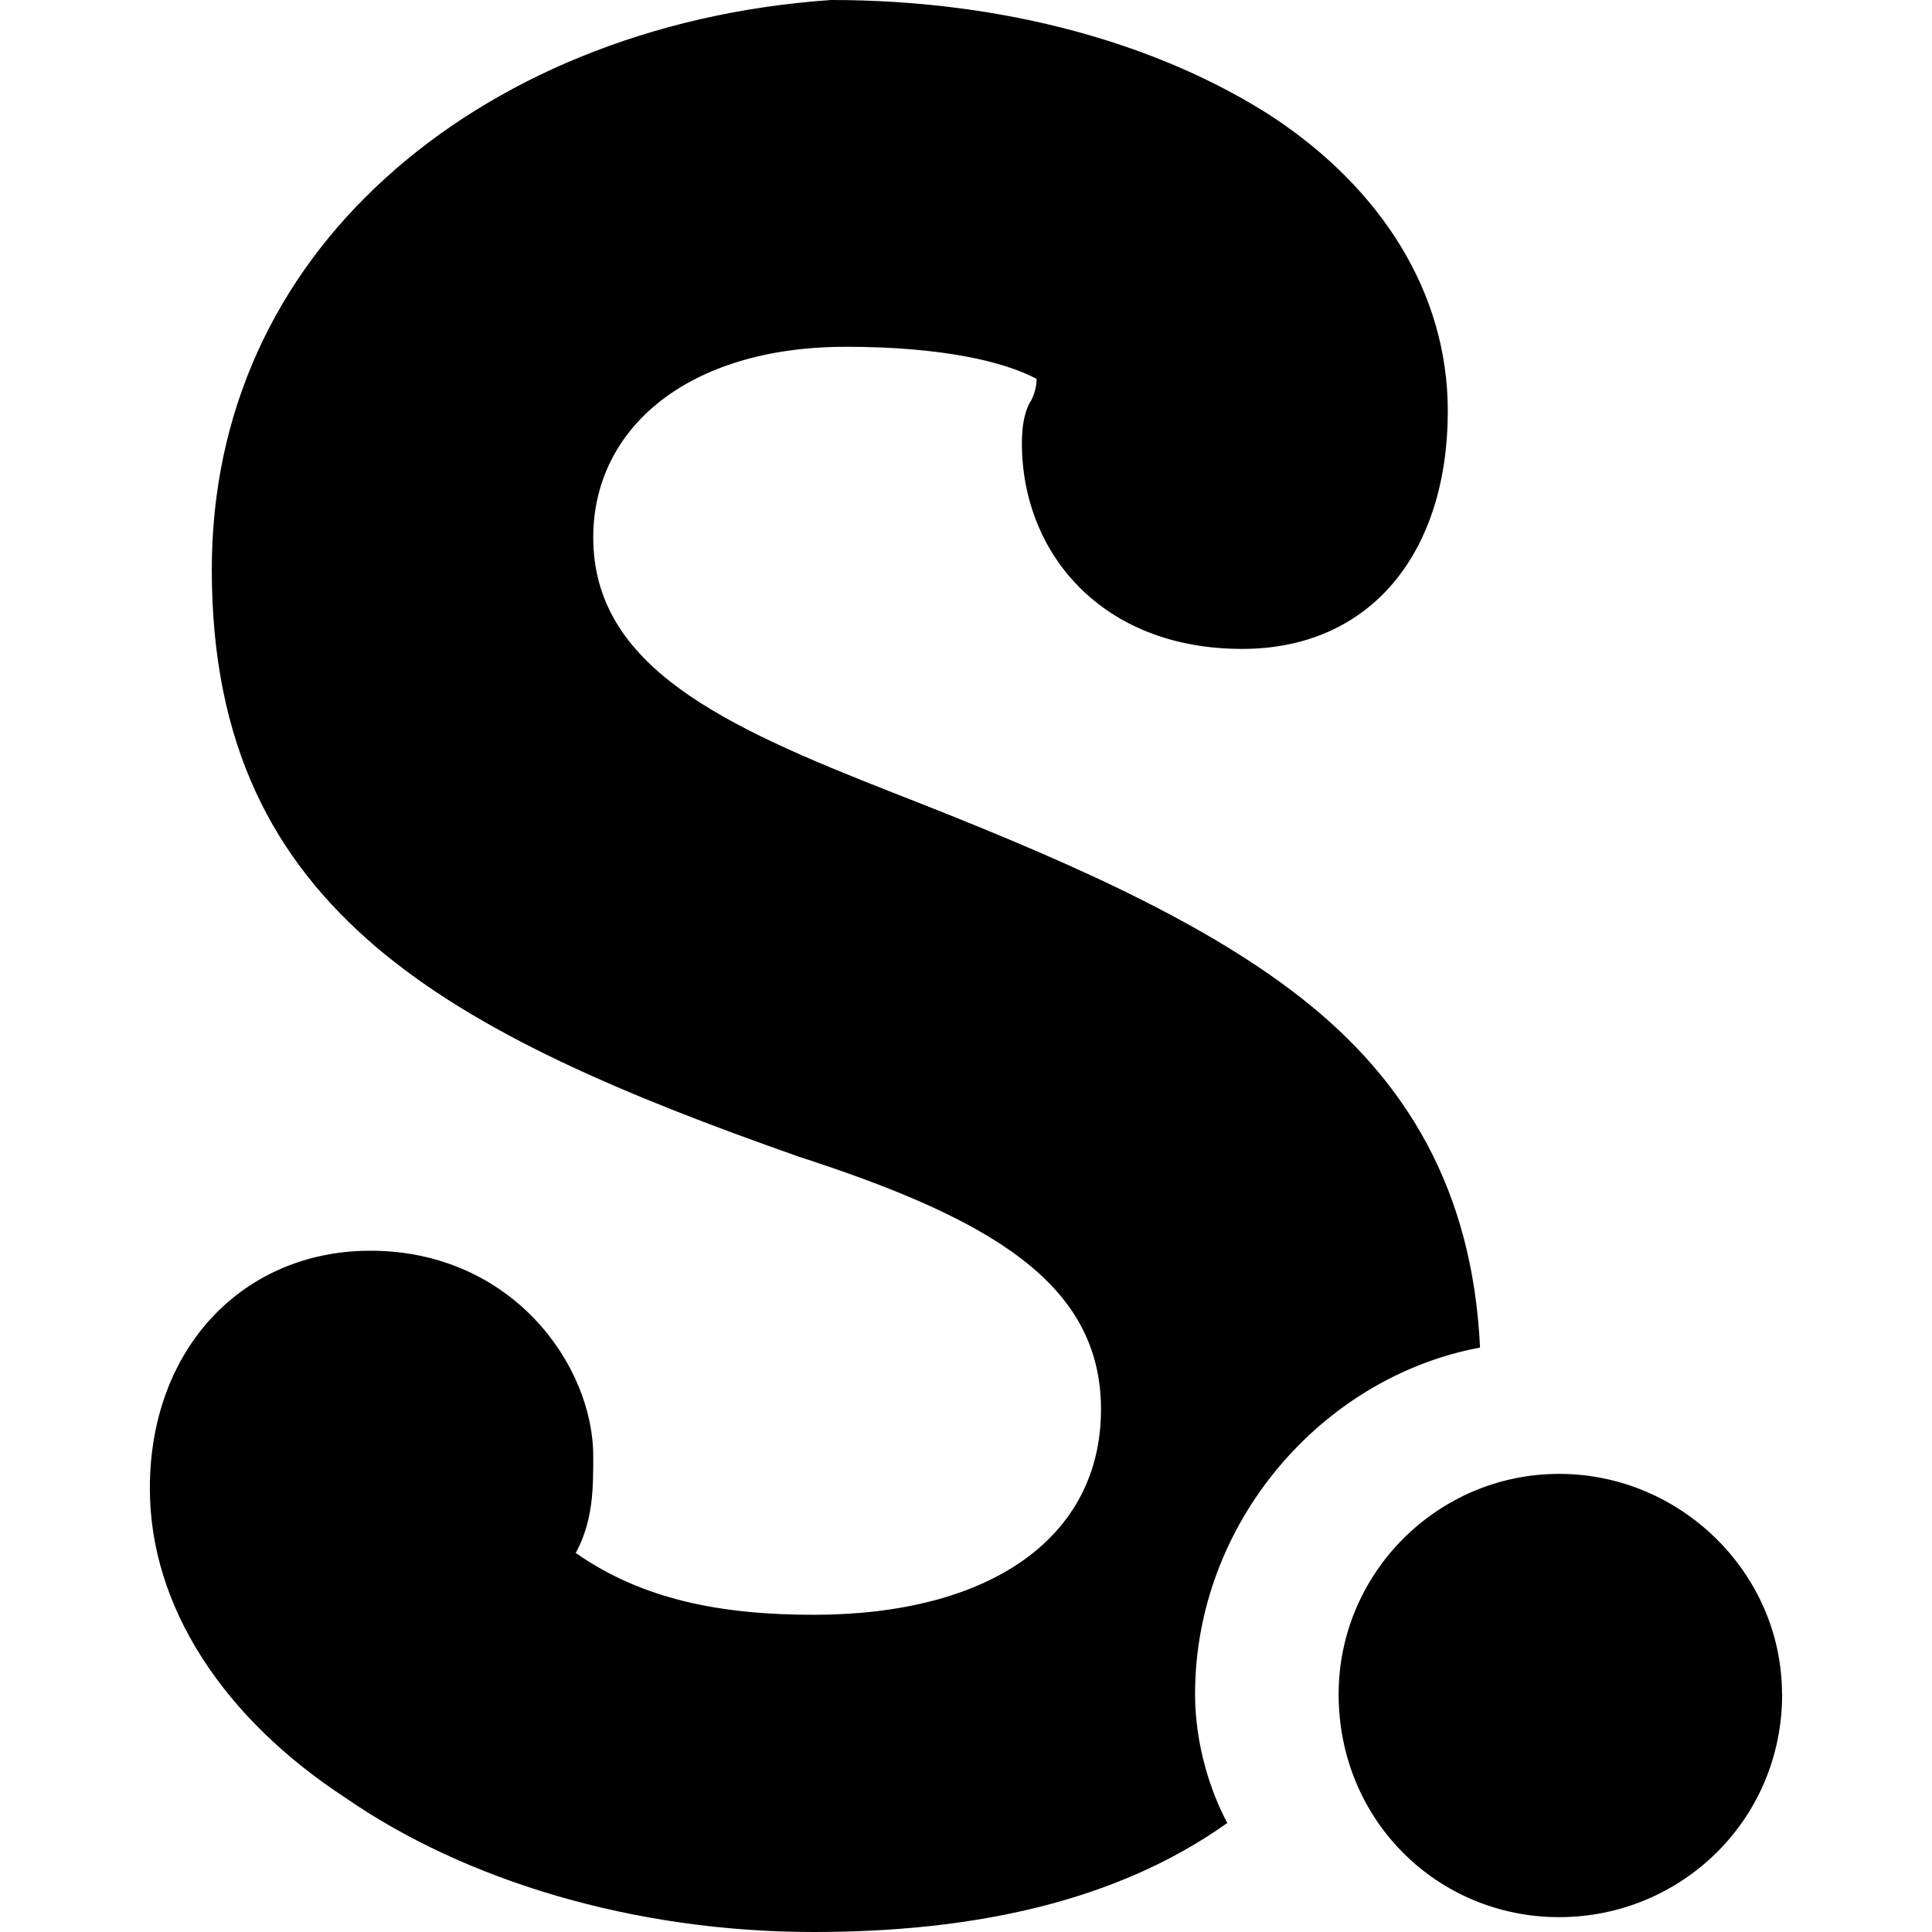
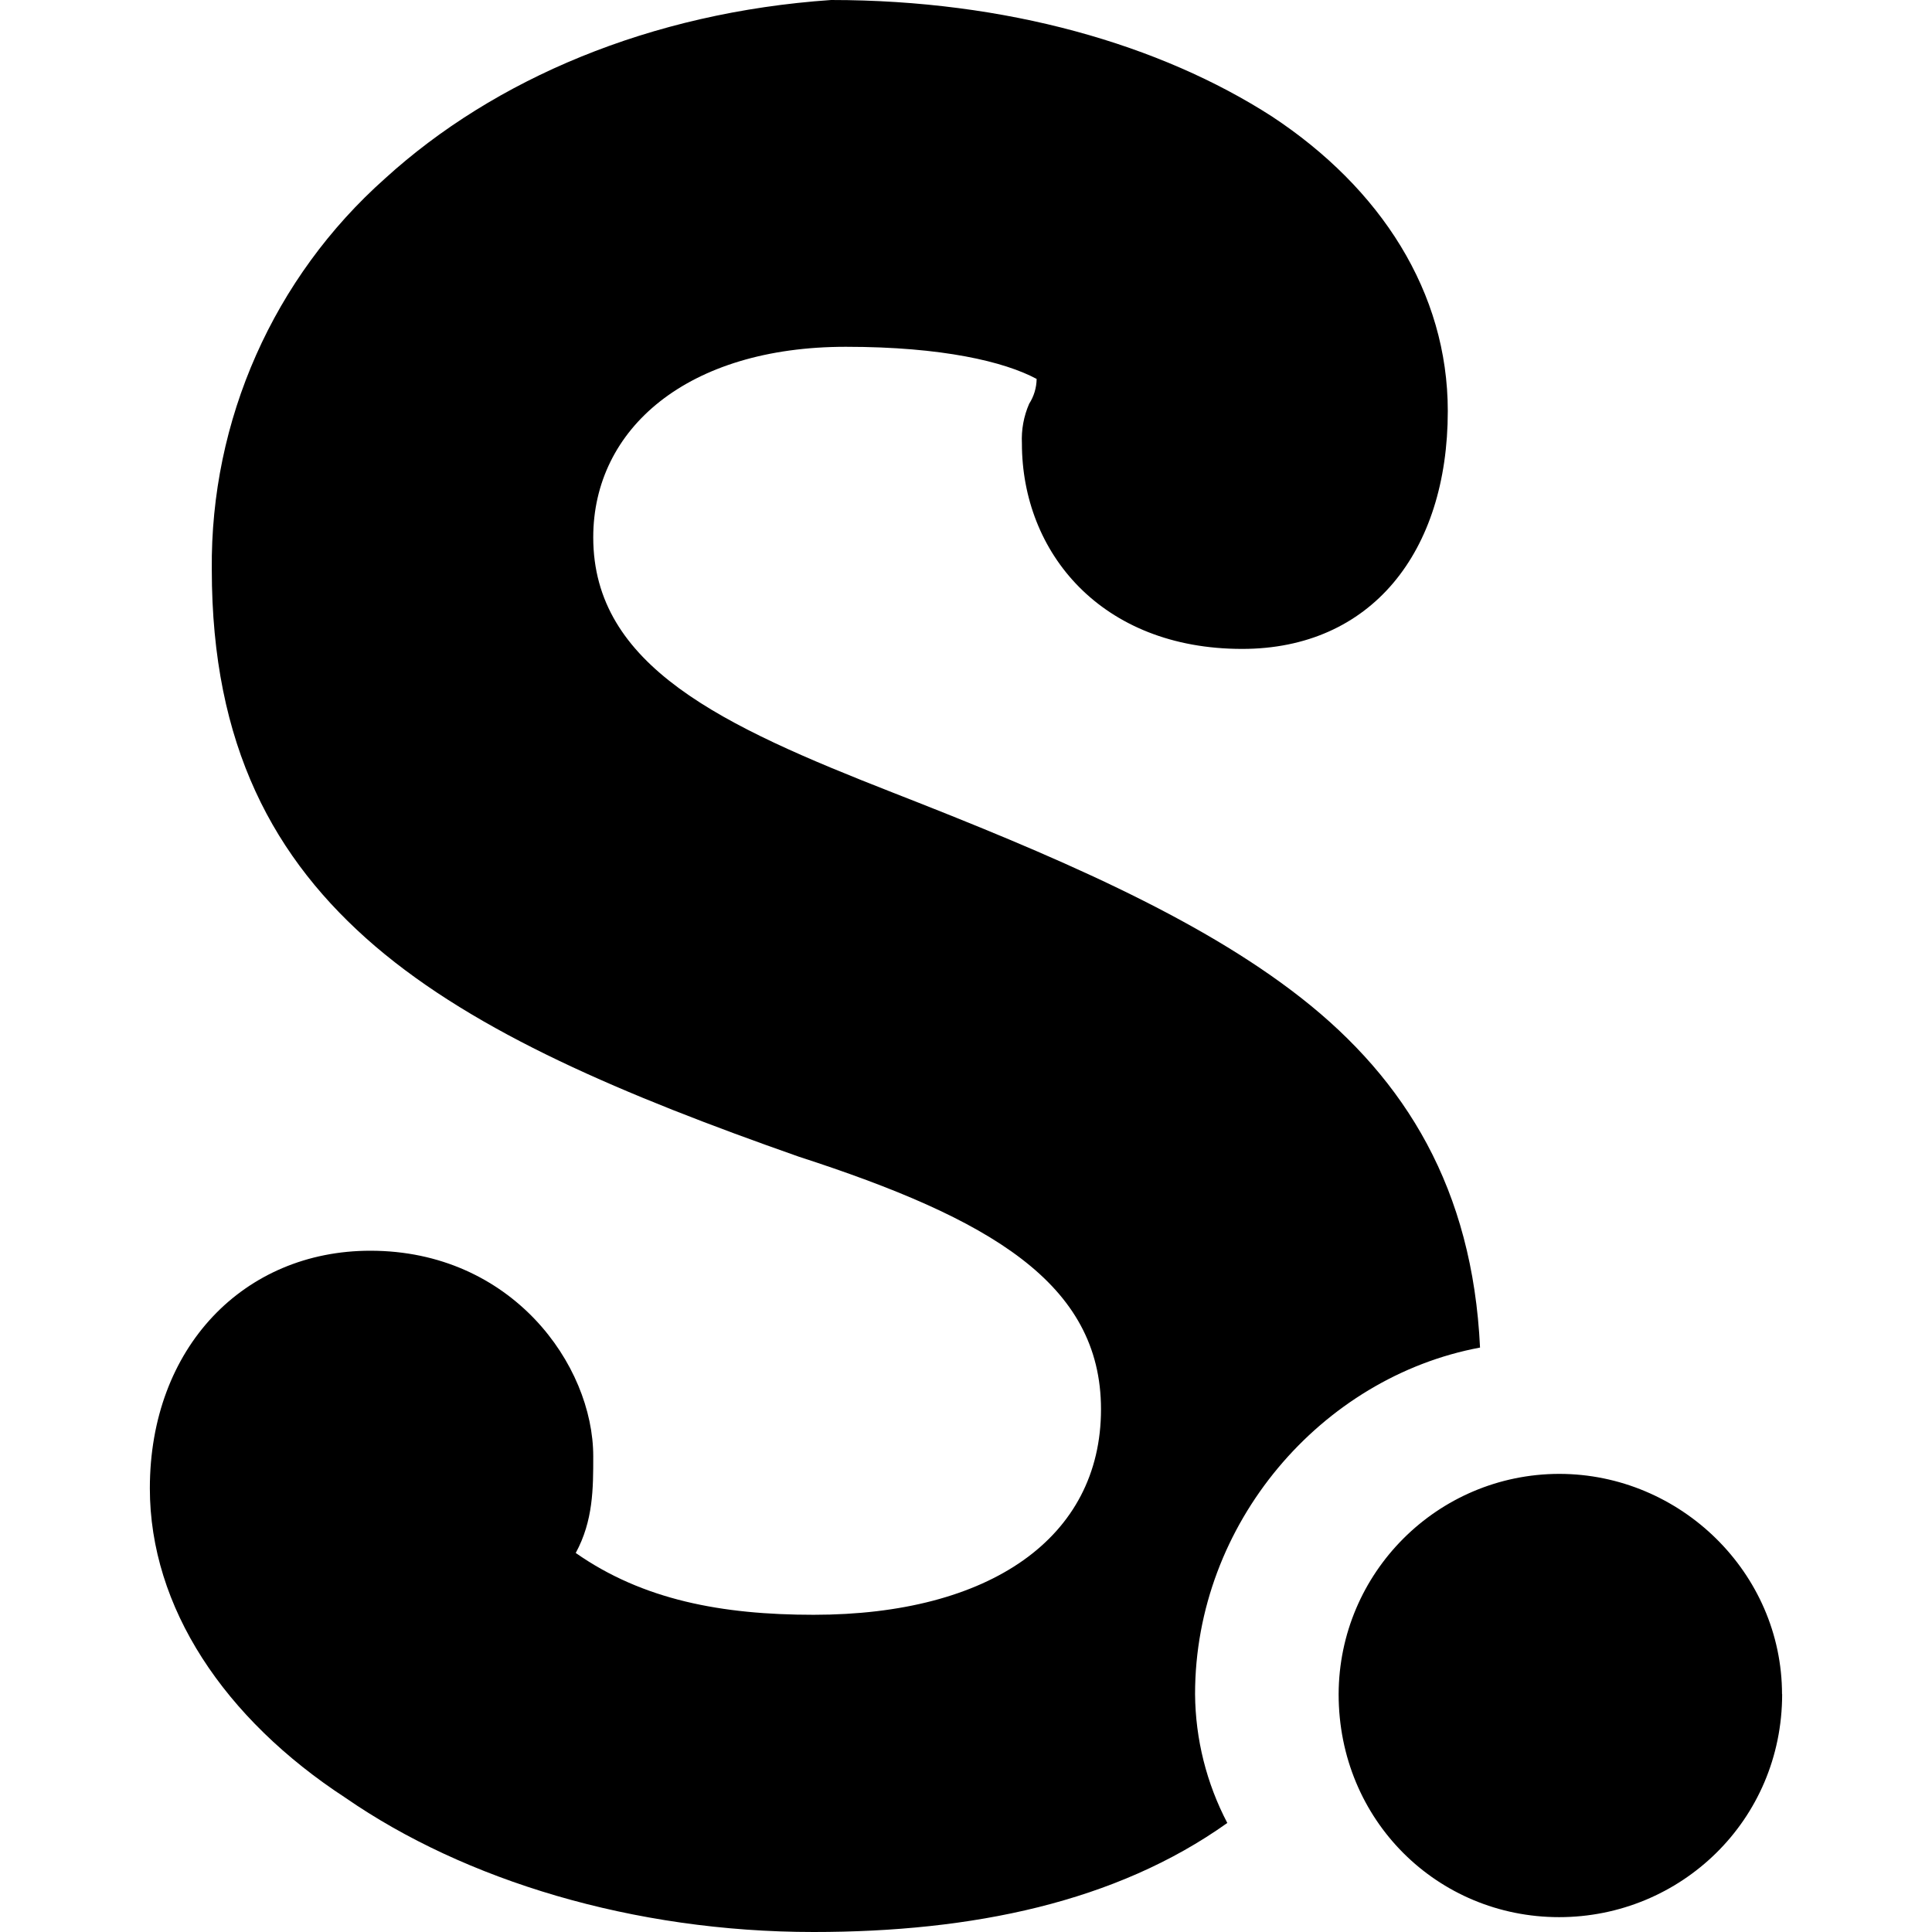
- <svg xmlns="http://www.w3.org/2000/svg" viewBox="0 0 16 16" fill-rule="evenodd" clip-rule="evenodd" stroke-linejoin="round" stroke-miterlimit="1.414">
-   <path d="M9.897 14.03c0-1.415 1.047-2.625 2.36-2.87-.062-1.314-.616-2.216-1.478-2.893-.862-.677-2.072-1.19-3.385-1.703C5.98 6.01 4.913 5.518 4.913 4.45c0-.9.78-1.578 2.092-1.578.8 0 1.313.123 1.58.266 0 .062-.02.144-.062.206-.04.082-.06.184-.06.328 0 .902.655 1.702 1.824 1.702 1.067 0 1.703-.8 1.703-1.97 0-.983-.554-1.845-1.457-2.44C9.61.37 8.338 0 6.883 0 5.384.103 4.092.656 3.19 1.477c-.903.82-1.436 1.928-1.436 3.24 0 1.457.513 2.4 1.354 3.12.84.717 2.05 1.23 3.507 1.742 1.58.512 2.503 1.046 2.503 2.092 0 1.066-.923 1.702-2.38 1.702-.76 0-1.415-.123-1.97-.512.145-.267.145-.534.145-.8 0-.76-.677-1.703-1.846-1.703-1.046 0-1.826.8-1.826 1.968 0 .985.616 1.908 1.622 2.564C3.846 15.57 5.242 16 6.738 16c1.313 0 2.503-.246 3.426-.903-.143-.266-.267-.656-.267-1.066zm4.862 0c0 1.047-.842 1.847-1.847 1.847s-1.826-.8-1.826-1.846c0-1.004.82-1.825 1.826-1.825 1.005 0 1.846.82 1.846 1.826z" fill-rule="nonzero" />
+ <svg xmlns="http://www.w3.org/2000/svg" fill-rule="evenodd" stroke-miterlimit="1.414" viewBox="0 0 16 16" clip-rule="evenodd" stroke-linejoin="round">
+   <path fill-rule="nonzero" d="M9.897 14.03c0-1.415 1.047-2.625 2.36-2.87-.062-1.314-.616-2.216-1.478-2.893-.862-.677-2.072-1.19-3.385-1.703C5.98 6.01 4.913 5.518 4.913 4.45c0-.9.78-1.578 2.092-1.578.8 0 1.313.123 1.58.266a.39.39 0 0 1-.062.206.733.733 0 0 0-.06.328c0 .902.655 1.702 1.824 1.702 1.067 0 1.703-.8 1.703-1.97 0-.983-.554-1.845-1.457-2.44C9.61.37 8.338 0 6.883 0 5.384.103 4.092.656 3.19 1.477a4.276 4.276 0 0 0-1.436 3.24c0 1.457.513 2.4 1.354 3.12.84.717 2.05 1.23 3.507 1.742 1.58.512 2.503 1.046 2.503 2.092 0 1.066-.923 1.702-2.38 1.702-.76 0-1.415-.123-1.97-.512.145-.267.145-.534.145-.8 0-.76-.677-1.703-1.846-1.703-1.046 0-1.826.8-1.826 1.968 0 .985.616 1.908 1.622 2.564.983.68 2.379 1.11 3.875 1.11 1.313 0 2.503-.246 3.426-.903a2.338 2.338 0 0 1-.267-1.066zm4.862 0c0 1.047-.842 1.847-1.847 1.847s-1.826-.8-1.826-1.846a1.83 1.83 0 0 1 1.826-1.825c1.005 0 1.846.82 1.846 1.826z" />
</svg>
